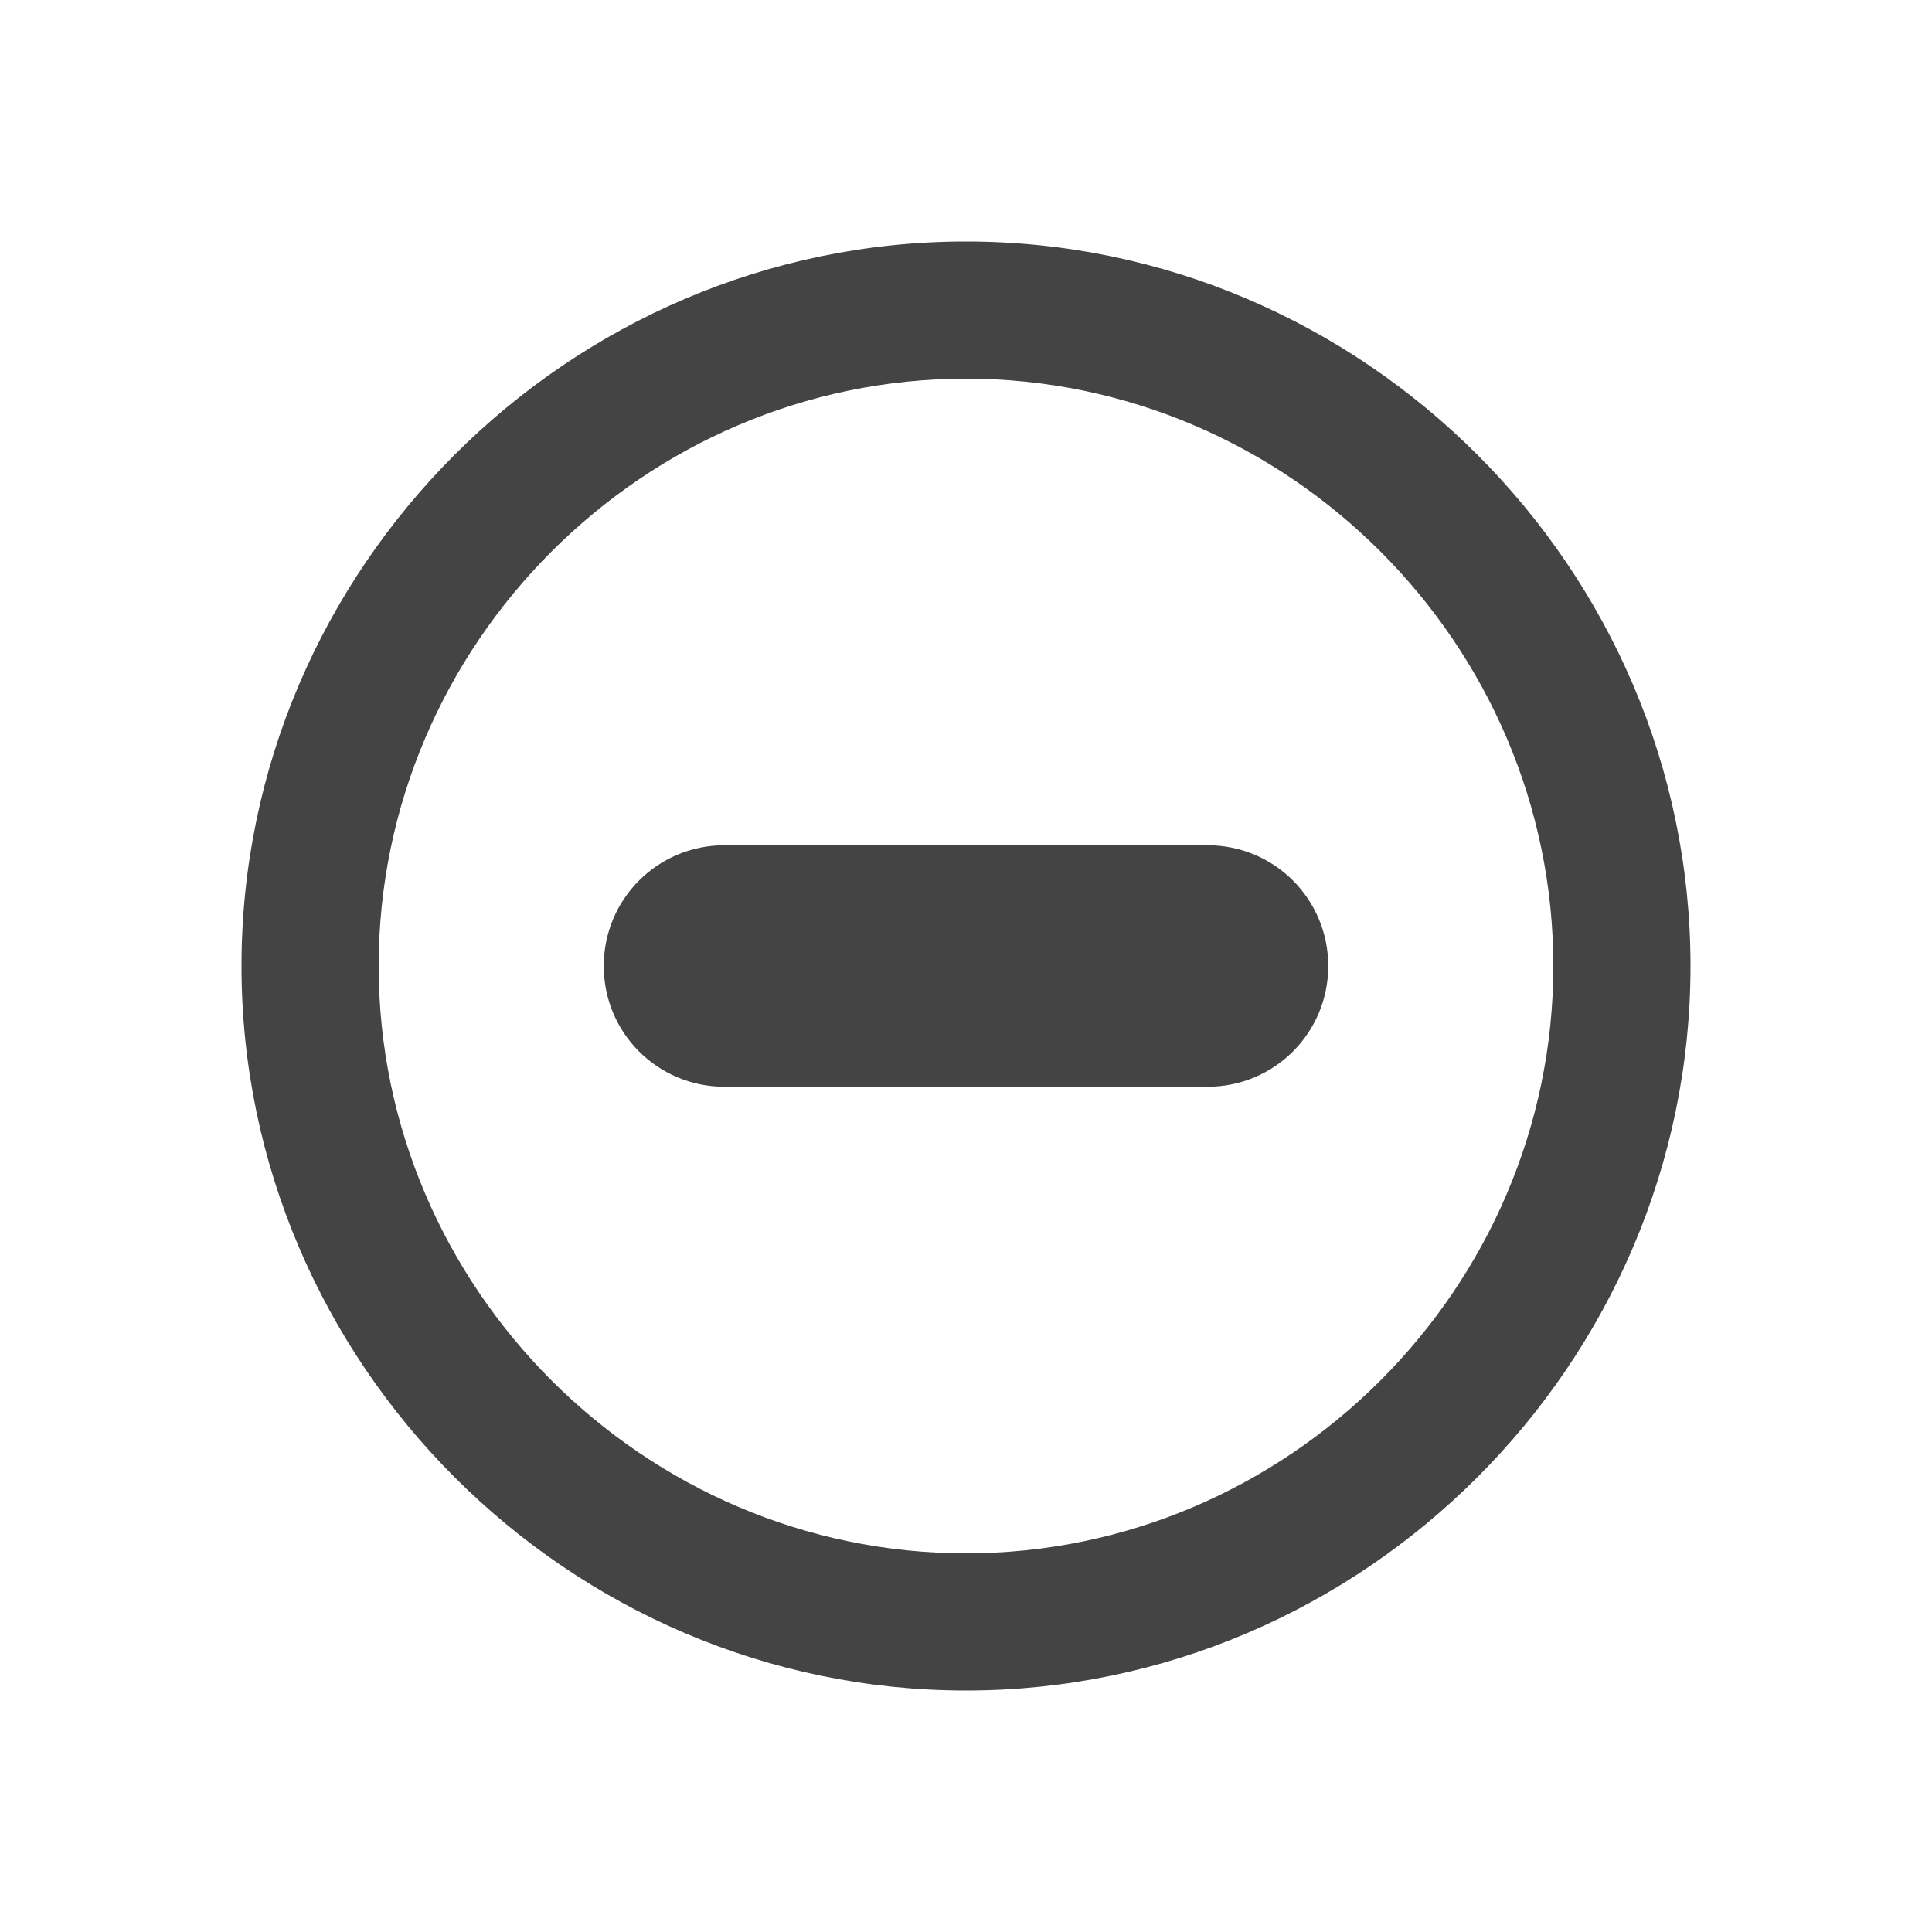
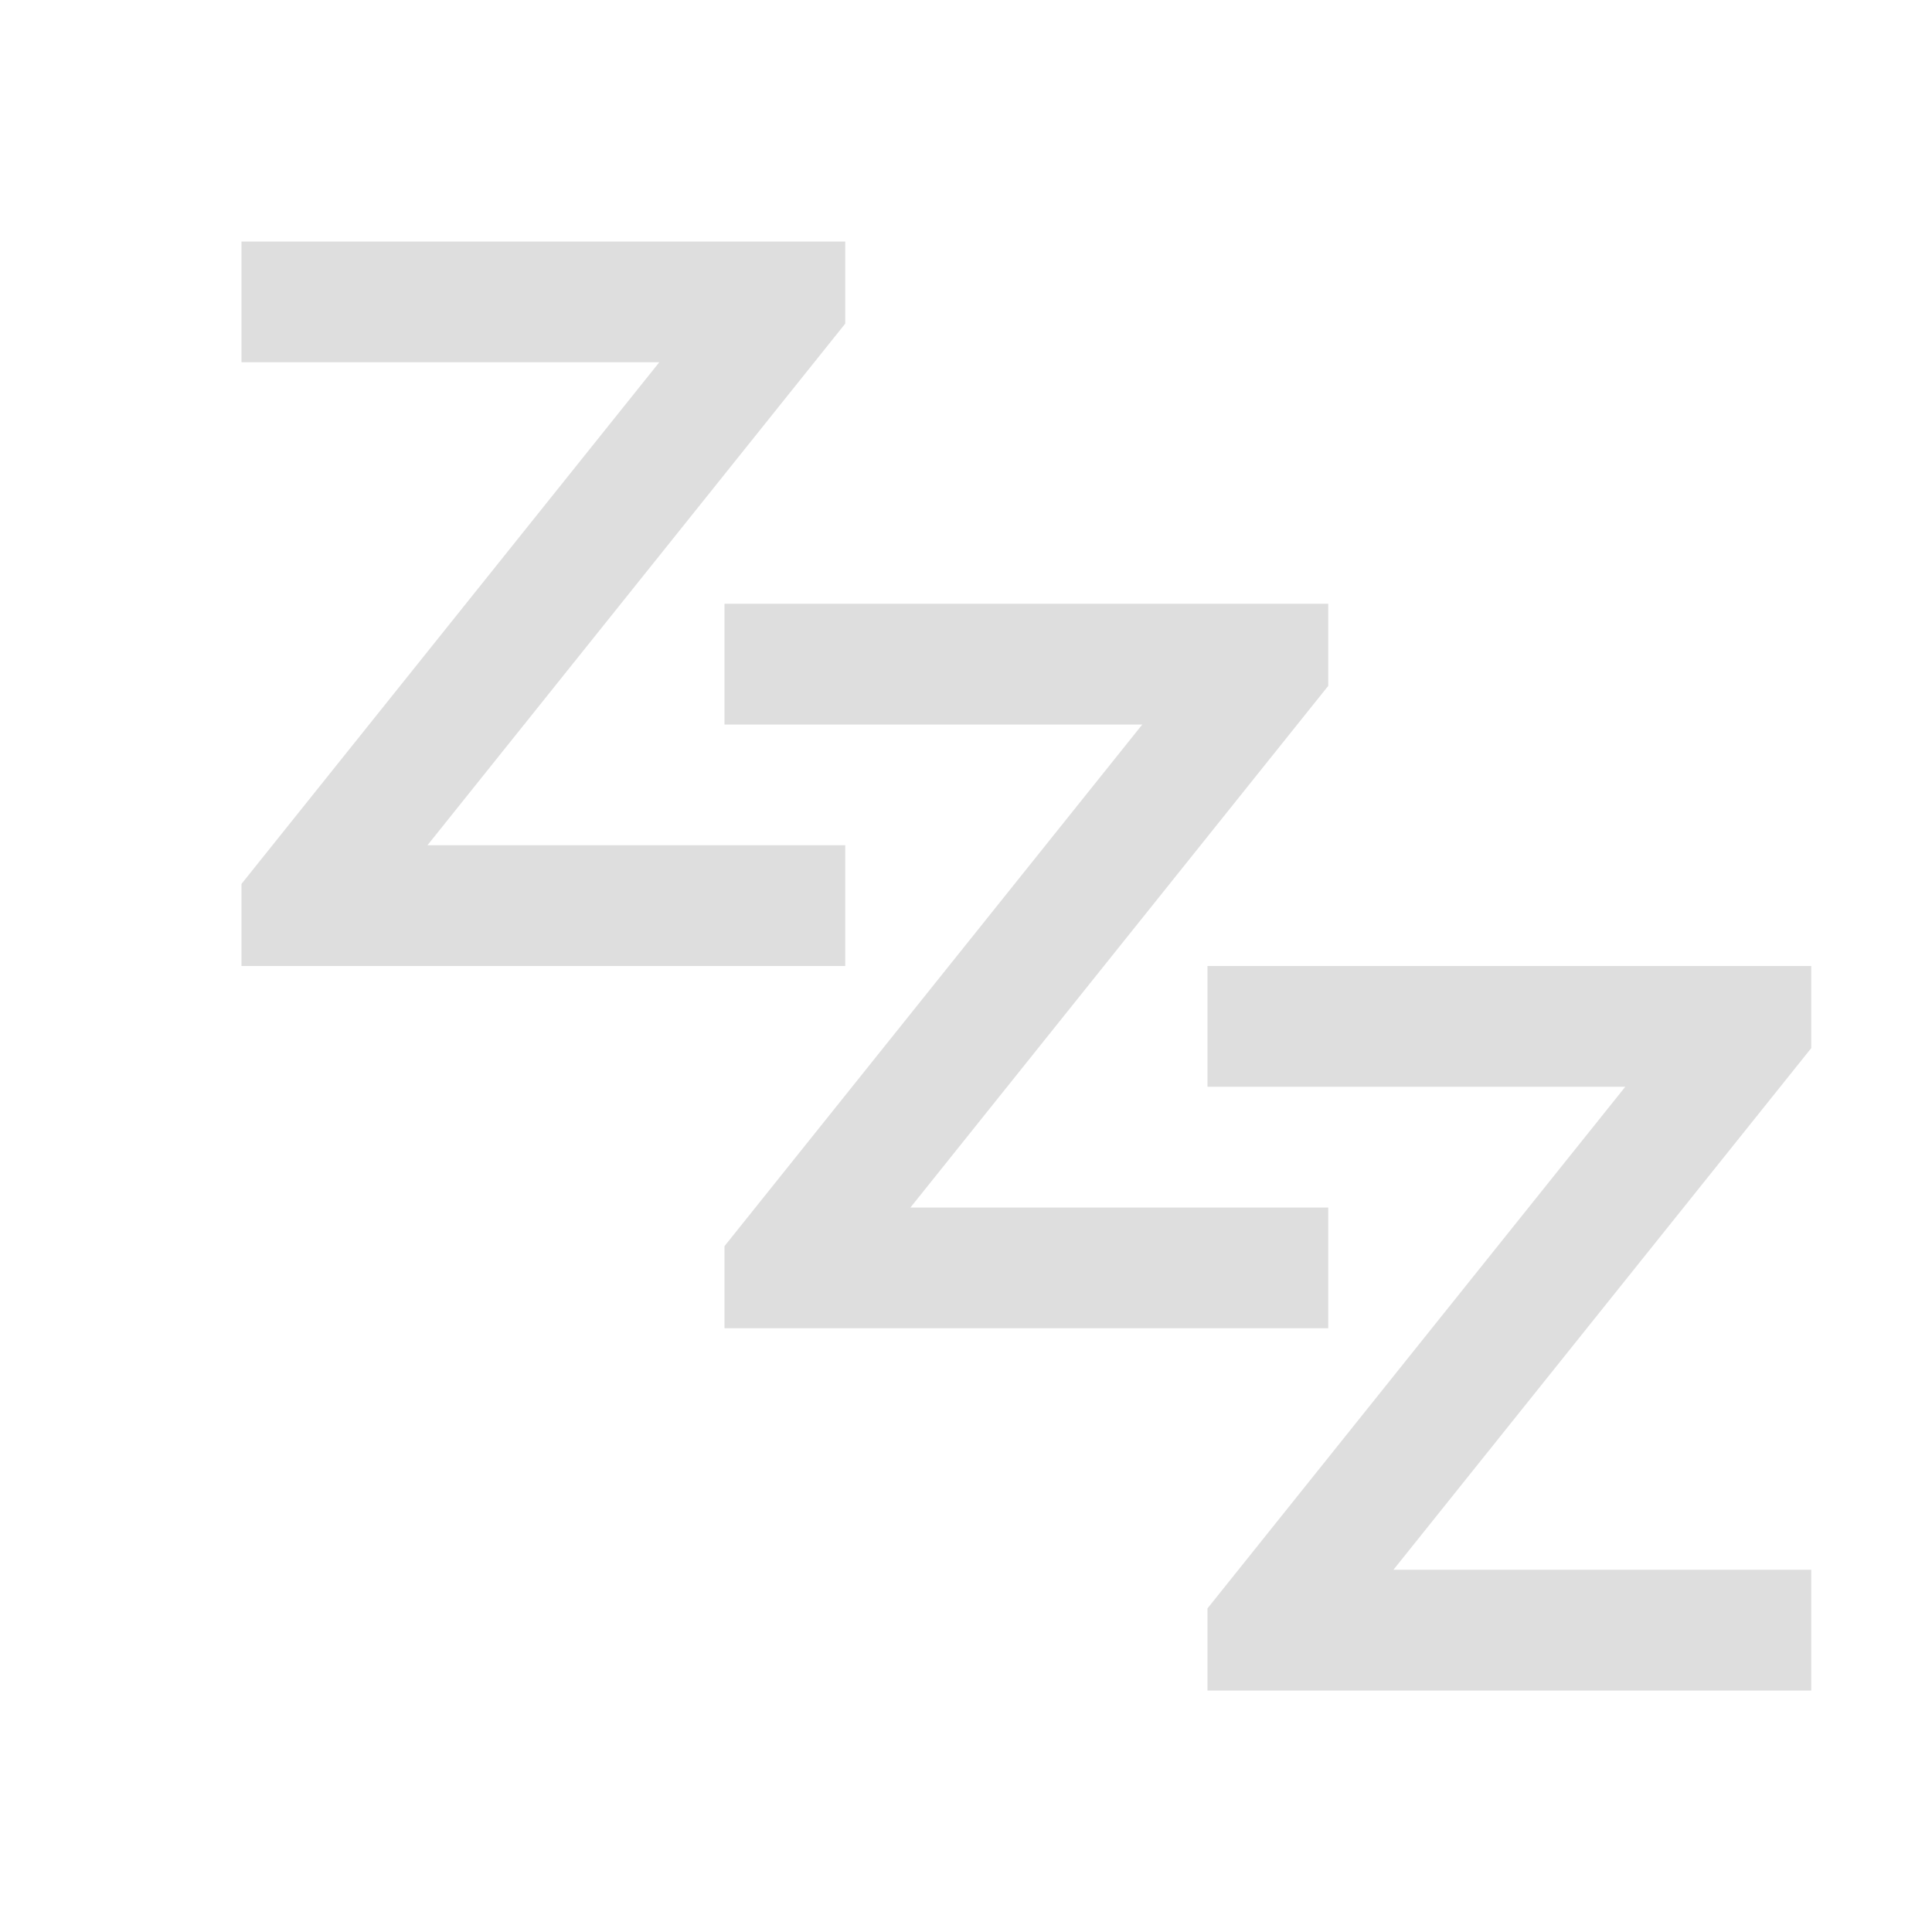
- <svg xmlns="http://www.w3.org/2000/svg" width="100%" height="100%" viewBox="0 0 16 16">
-   <defs>
-     <style id="current-color-scheme" type="text/css">
-  .ColorScheme-Text { color:#444444; } .ColorScheme-Highlight { color:#4285f4; } .ColorScheme-NeutralText { color:#ff9800; } .ColorScheme-PositiveText { color:#4caf50; } .ColorScheme-NegativeText { color:#f44336; }
-  </style>
-   </defs>
-   <svg style="clip-rule:evenodd;fill-rule:evenodd;stroke-linejoin:round;stroke-miterlimit:2" viewBox="0 0 16 16">
-     <path d="m8 2c-3.292 0-6 2.708-6 6s2.708 6 6 6 6-2.708 6-6-2.708-6-6-6zm0 1.136c2.668 0 4.864 2.196 4.864 4.864s-2.196 4.864-4.864 4.864-4.864-2.196-4.864-4.864 2.196-4.864 4.864-4.864z" style="fill:currentColor" class="ColorScheme-Text" />
-     <path d="m6 7h4c0.554 0 1 0.446 1 1s-0.446 1-1 1h-4c-0.554 0-1-0.446-1-1s0.446-1 1-1z" style="fill:currentColor" class="ColorScheme-Text" />
-   </svg>
+ <svg xmlns="http://www.w3.org/2000/svg" width="16" height="16">
+   <path d="M2 2v1h3.46L2 7.32V8h5V7H3.54L7 2.68V2z" fill="#dedede" />
+   <path d="M6 5v1h3.46L6 10.32V11h5v-1H7.54L11 5.68V5z" fill="#dedede" />
+   <path d="M10 8v1h3.46L10 13.32V14h5v-1h-3.46L15 8.68V8z" fill="#dedede" />
</svg>
